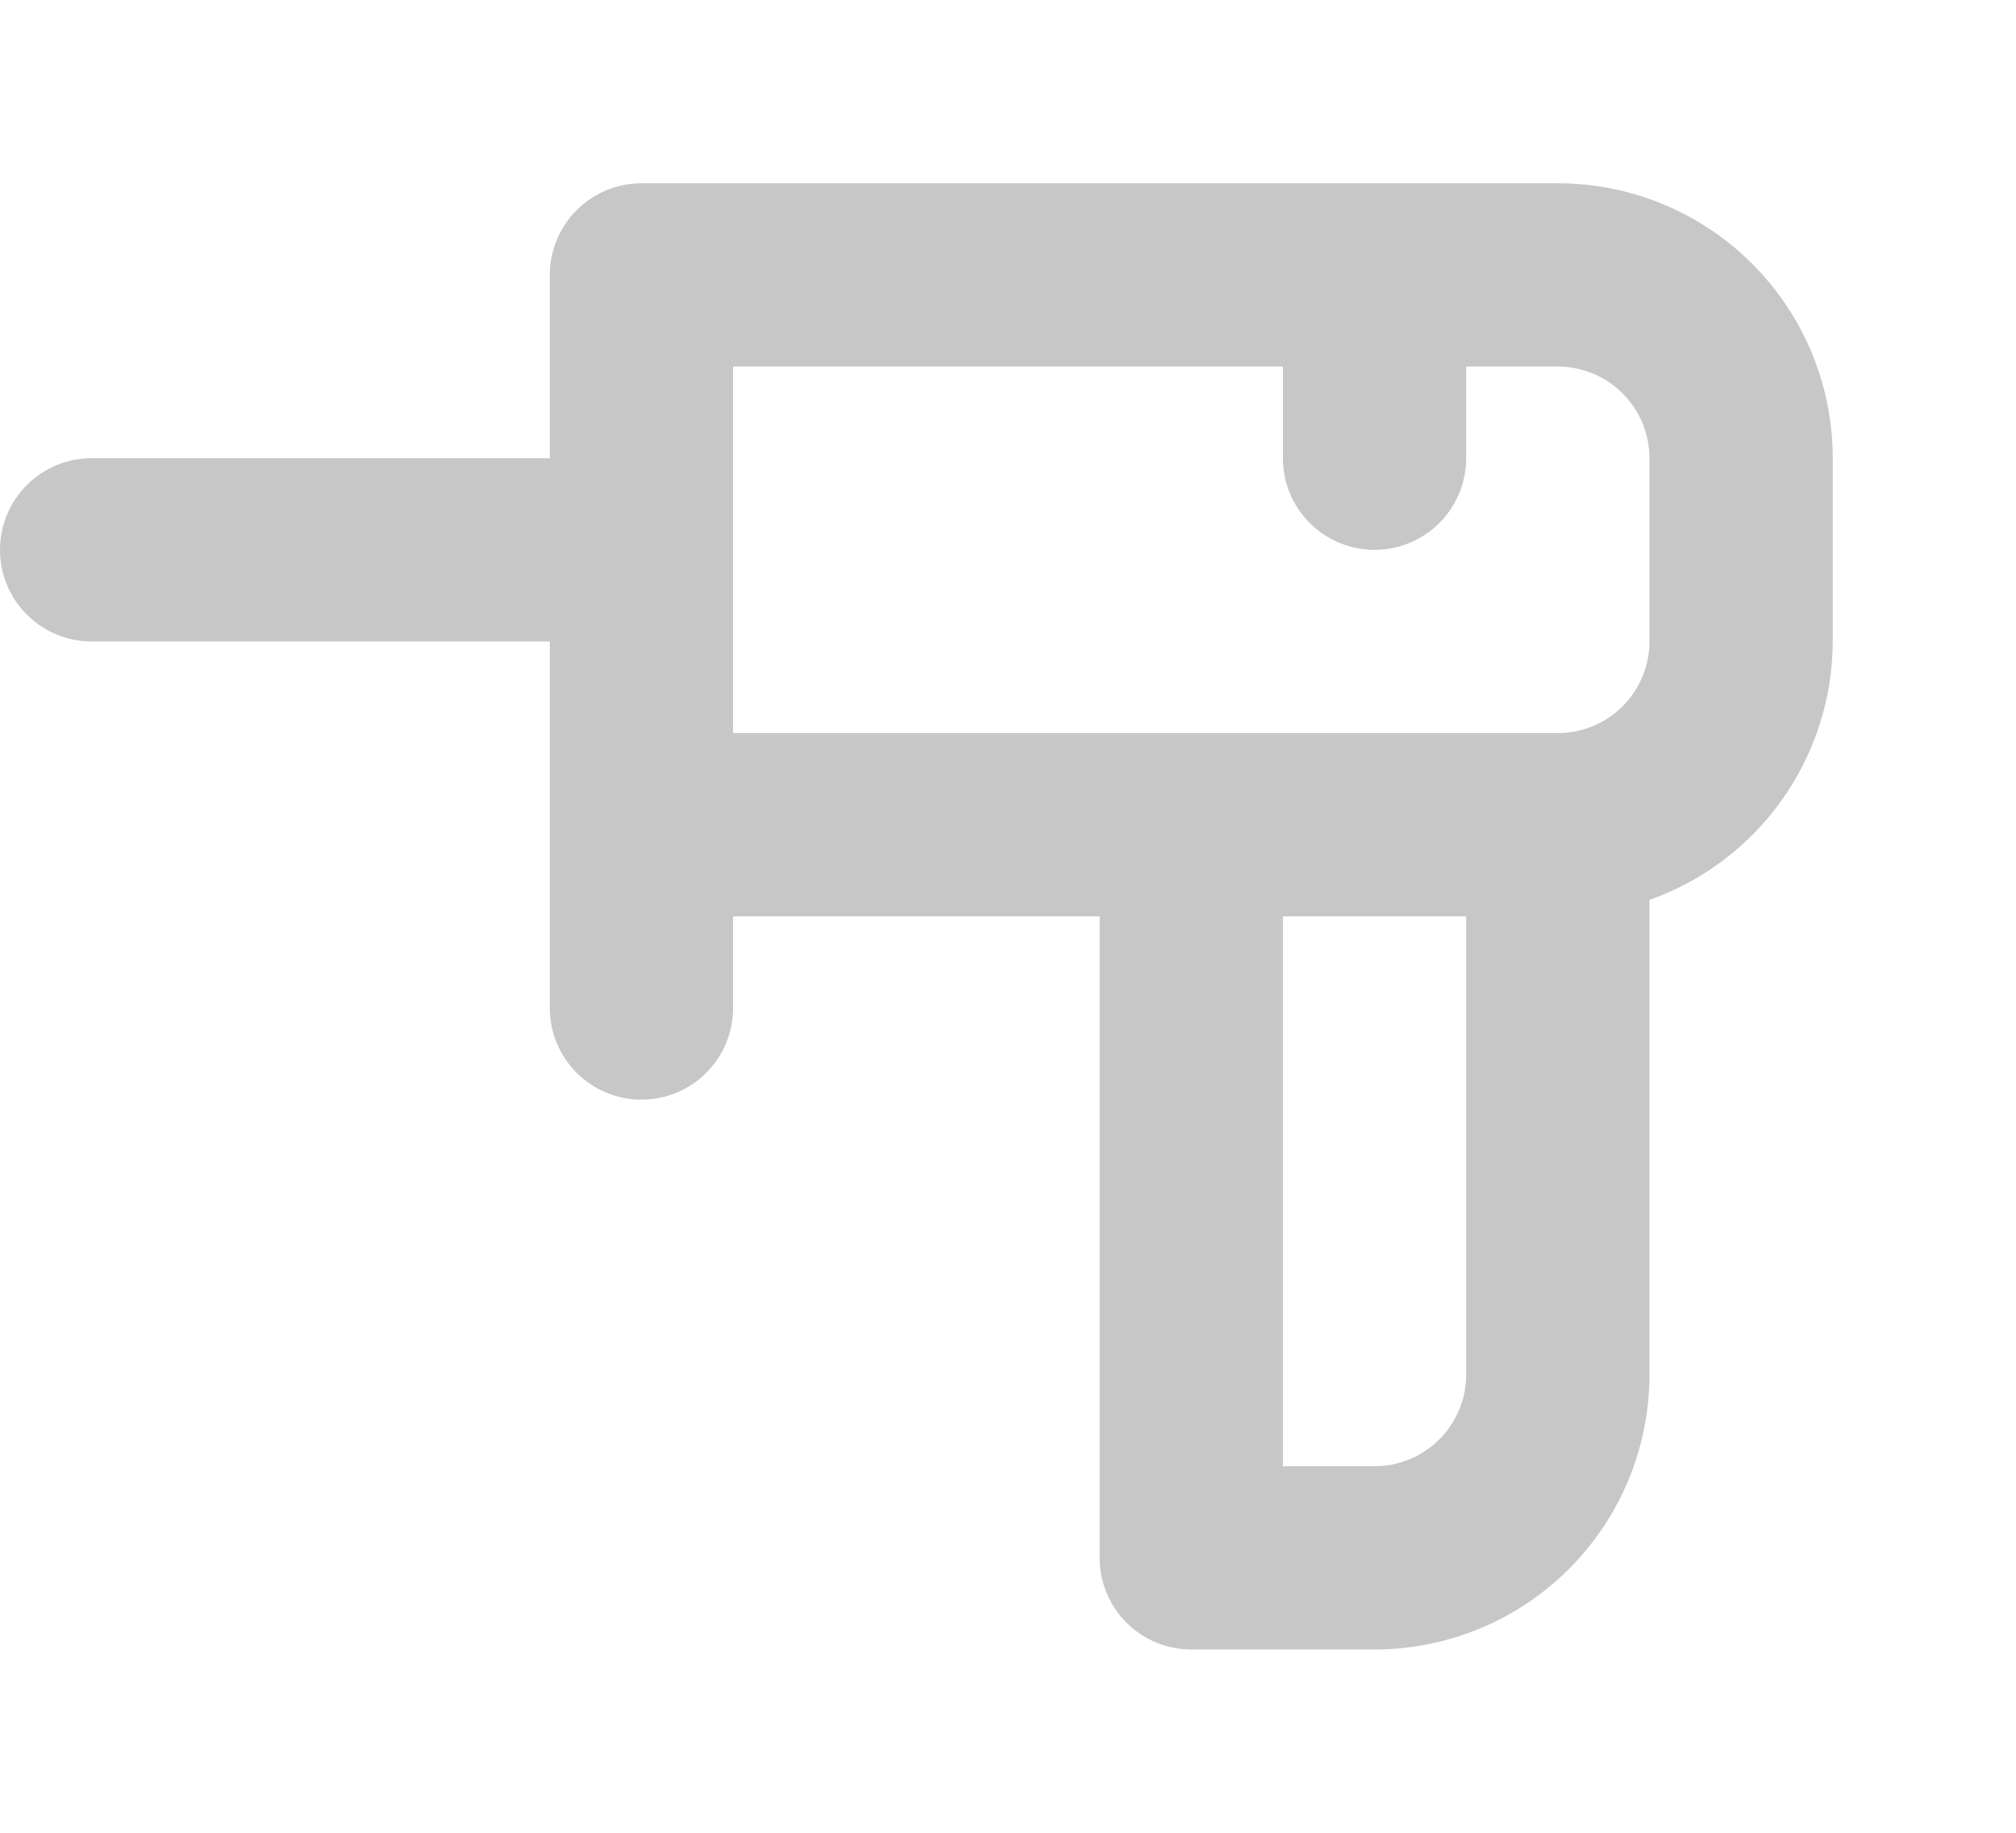
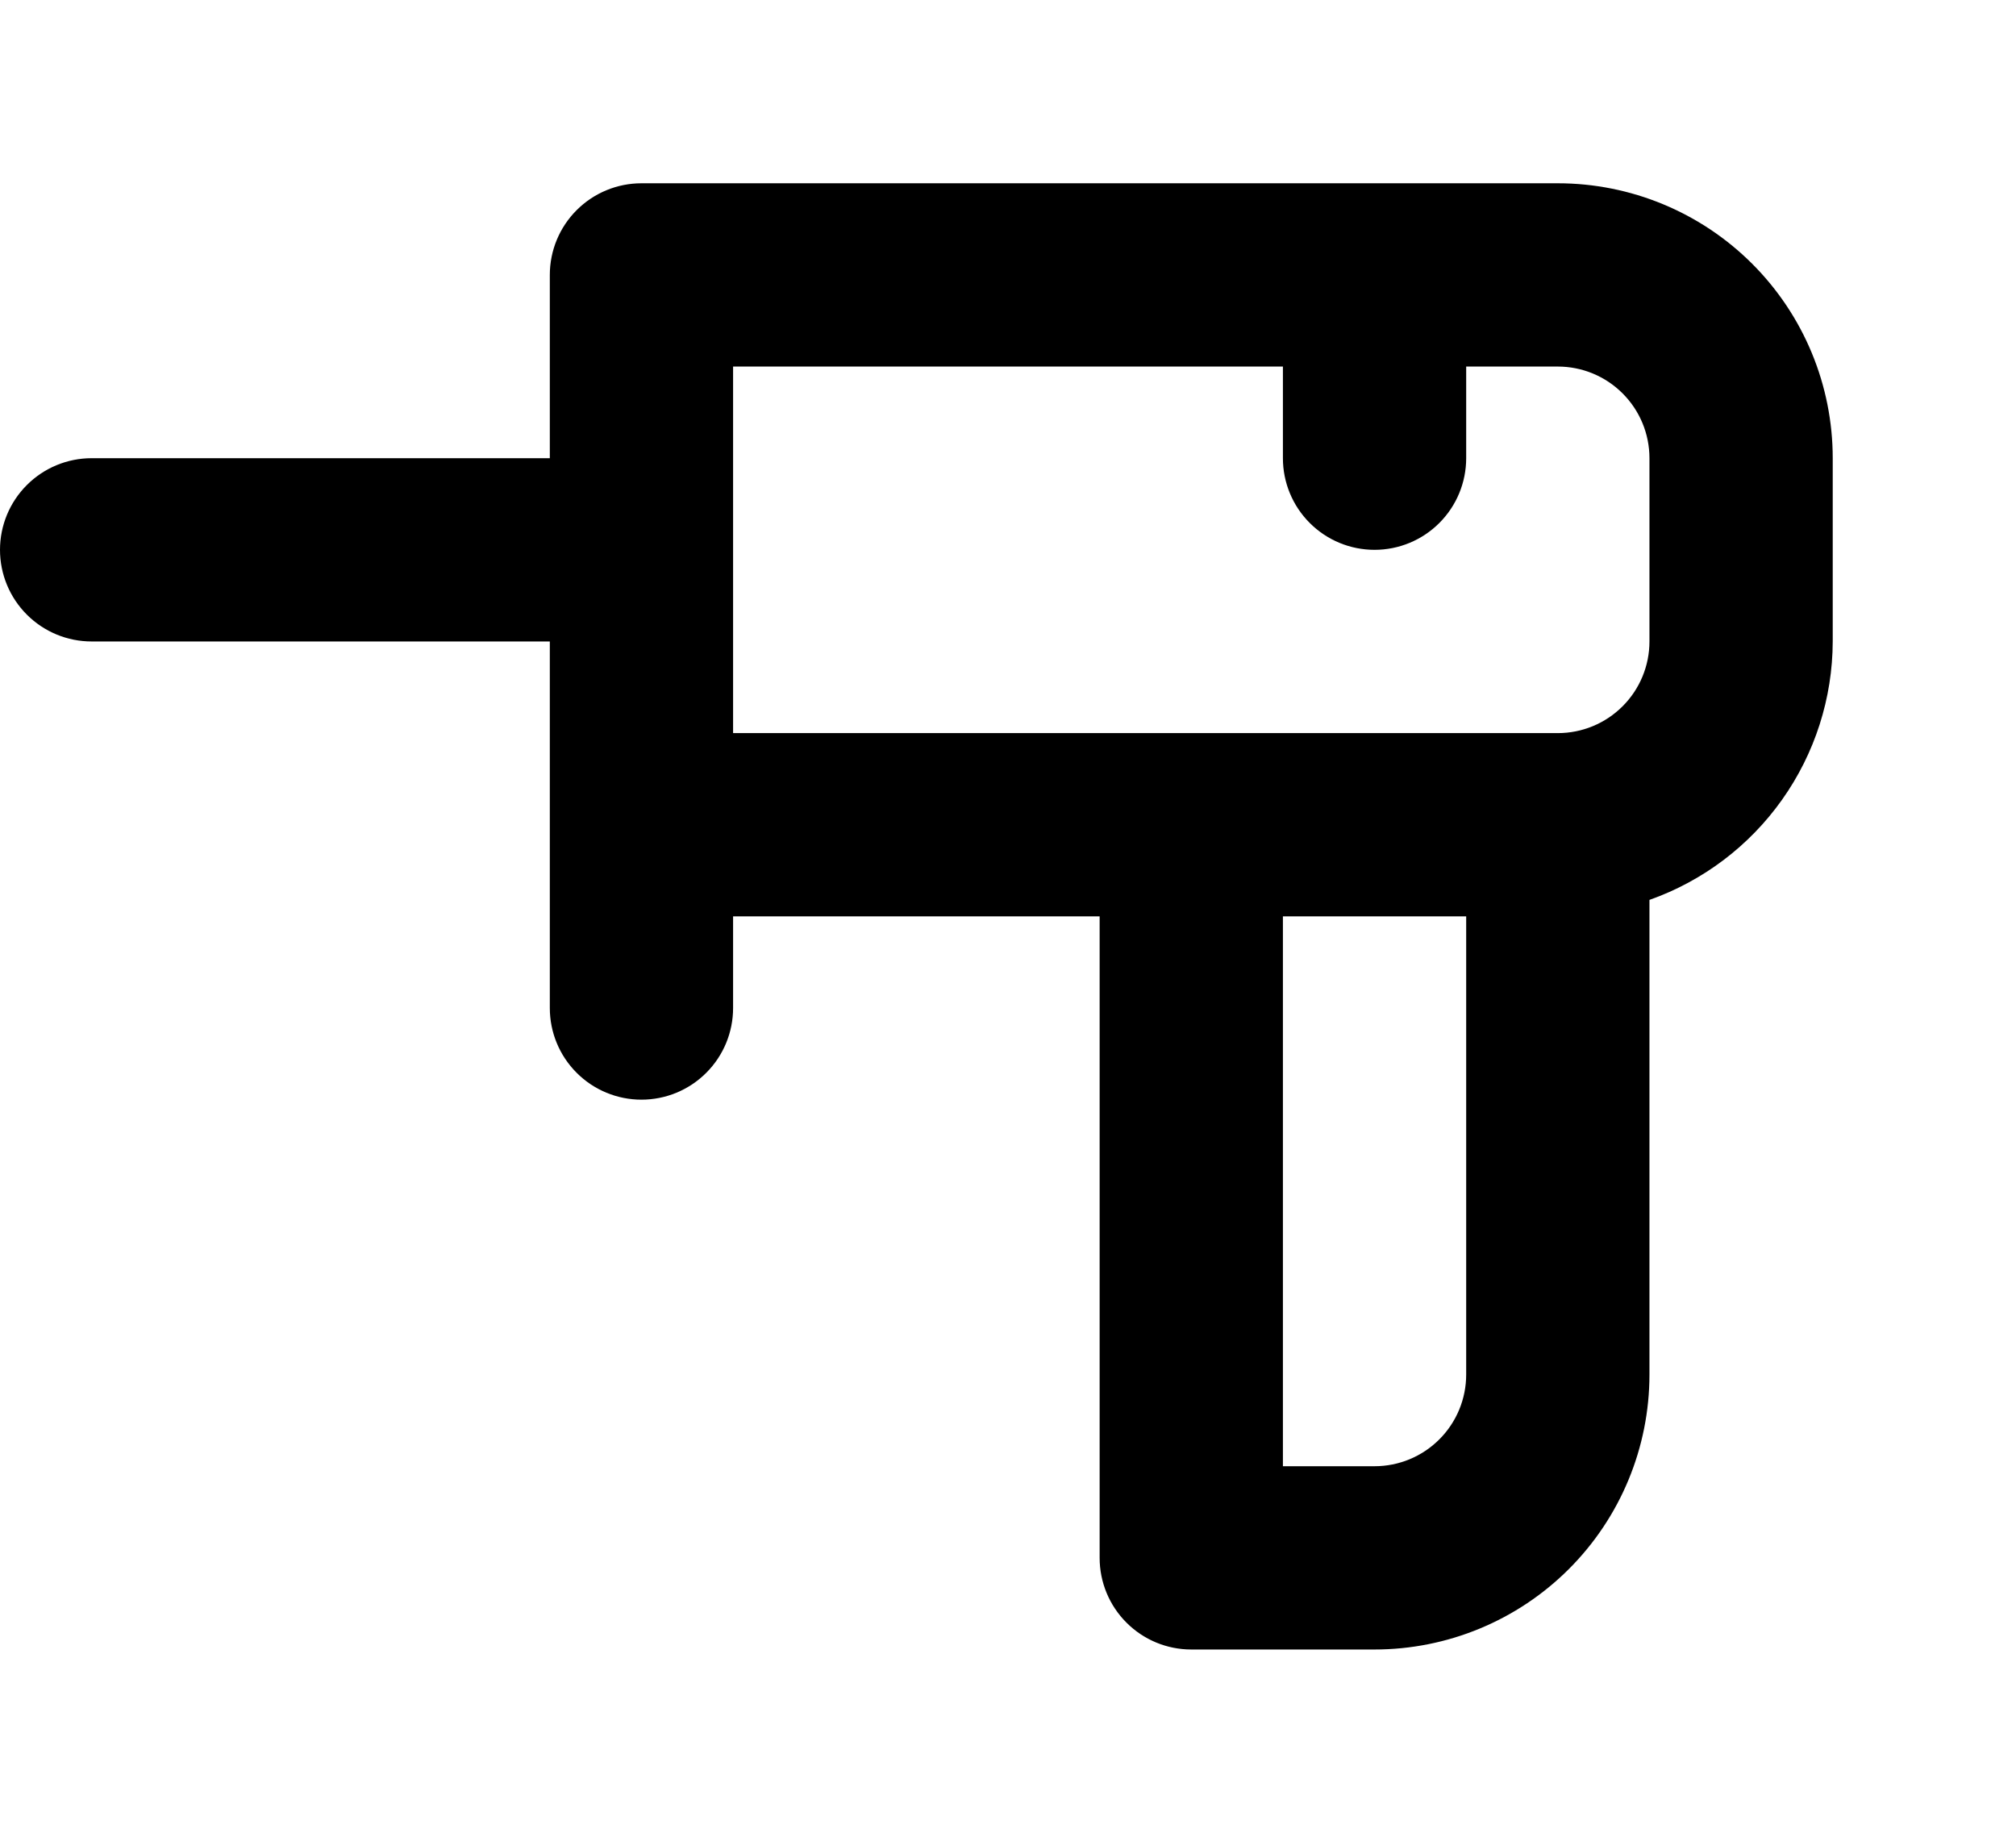
<svg xmlns="http://www.w3.org/2000/svg" width="66" height="60" viewBox="0 0 66 60" fill="none">
-   <path d="M51 6H21C20.204 6 19.441 6.316 18.879 6.879C18.316 7.441 18 8.204 18 9V15H3C2.204 15 1.441 15.316 0.879 15.879C0.316 16.441 0 17.204 0 18C0 18.796 0.316 19.559 0.879 20.121C1.441 20.684 2.204 21 3 21H18V33C18 33.796 18.316 34.559 18.879 35.121C19.441 35.684 20.204 36 21 36C21.796 36 22.559 35.684 23.121 35.121C23.684 34.559 24 33.796 24 33V30H36V51C36 51.796 36.316 52.559 36.879 53.121C37.441 53.684 38.204 54 39 54H45C47.387 54 49.676 53.052 51.364 51.364C53.052 49.676 54 47.387 54 45V29.46C55.751 28.841 57.267 27.696 58.341 26.181C59.415 24.667 59.995 22.857 60 21V15C60 12.613 59.052 10.324 57.364 8.636C55.676 6.948 53.387 6 51 6V6ZM48 45C48 45.796 47.684 46.559 47.121 47.121C46.559 47.684 45.796 48 45 48H42V30H48V45ZM54 21C54 21.796 53.684 22.559 53.121 23.121C52.559 23.684 51.796 24 51 24H24V12H42V15C42 15.796 42.316 16.559 42.879 17.121C43.441 17.684 44.204 18 45 18C45.796 18 46.559 17.684 47.121 17.121C47.684 16.559 48 15.796 48 15V12H51C51.796 12 52.559 12.316 53.121 12.879C53.684 13.441 54 14.204 54 15V21Z" fill="#C7C7C7" />
+   <path d="M51 6H21C20.204 6 19.441 6.316 18.879 6.879C18.316 7.441 18 8.204 18 9V15H3C2.204 15 1.441 15.316 0.879 15.879C0.316 16.441 0 17.204 0 18C0 18.796 0.316 19.559 0.879 20.121C1.441 20.684 2.204 21 3 21H18V33C18 33.796 18.316 34.559 18.879 35.121C19.441 35.684 20.204 36 21 36C21.796 36 22.559 35.684 23.121 35.121C23.684 34.559 24 33.796 24 33V30H36V51C36 51.796 36.316 52.559 36.879 53.121C37.441 53.684 38.204 54 39 54H45C47.387 54 49.676 53.052 51.364 51.364C53.052 49.676 54 47.387 54 45V29.46C55.751 28.841 57.267 27.696 58.341 26.181C59.415 24.667 59.995 22.857 60 21V15C60 12.613 59.052 10.324 57.364 8.636C55.676 6.948 53.387 6 51 6V6ZM48 45C48 45.796 47.684 46.559 47.121 47.121C46.559 47.684 45.796 48 45 48H42V30H48V45ZM54 21C54 21.796 53.684 22.559 53.121 23.121C52.559 23.684 51.796 24 51 24H24V12H42V15C42 15.796 42.316 16.559 42.879 17.121C43.441 17.684 44.204 18 45 18C45.796 18 46.559 17.684 47.121 17.121C47.684 16.559 48 15.796 48 15V12H51C51.796 12 52.559 12.316 53.121 12.879C53.684 13.441 54 14.204 54 15V21Z" fill="currentColor" />
</svg>
